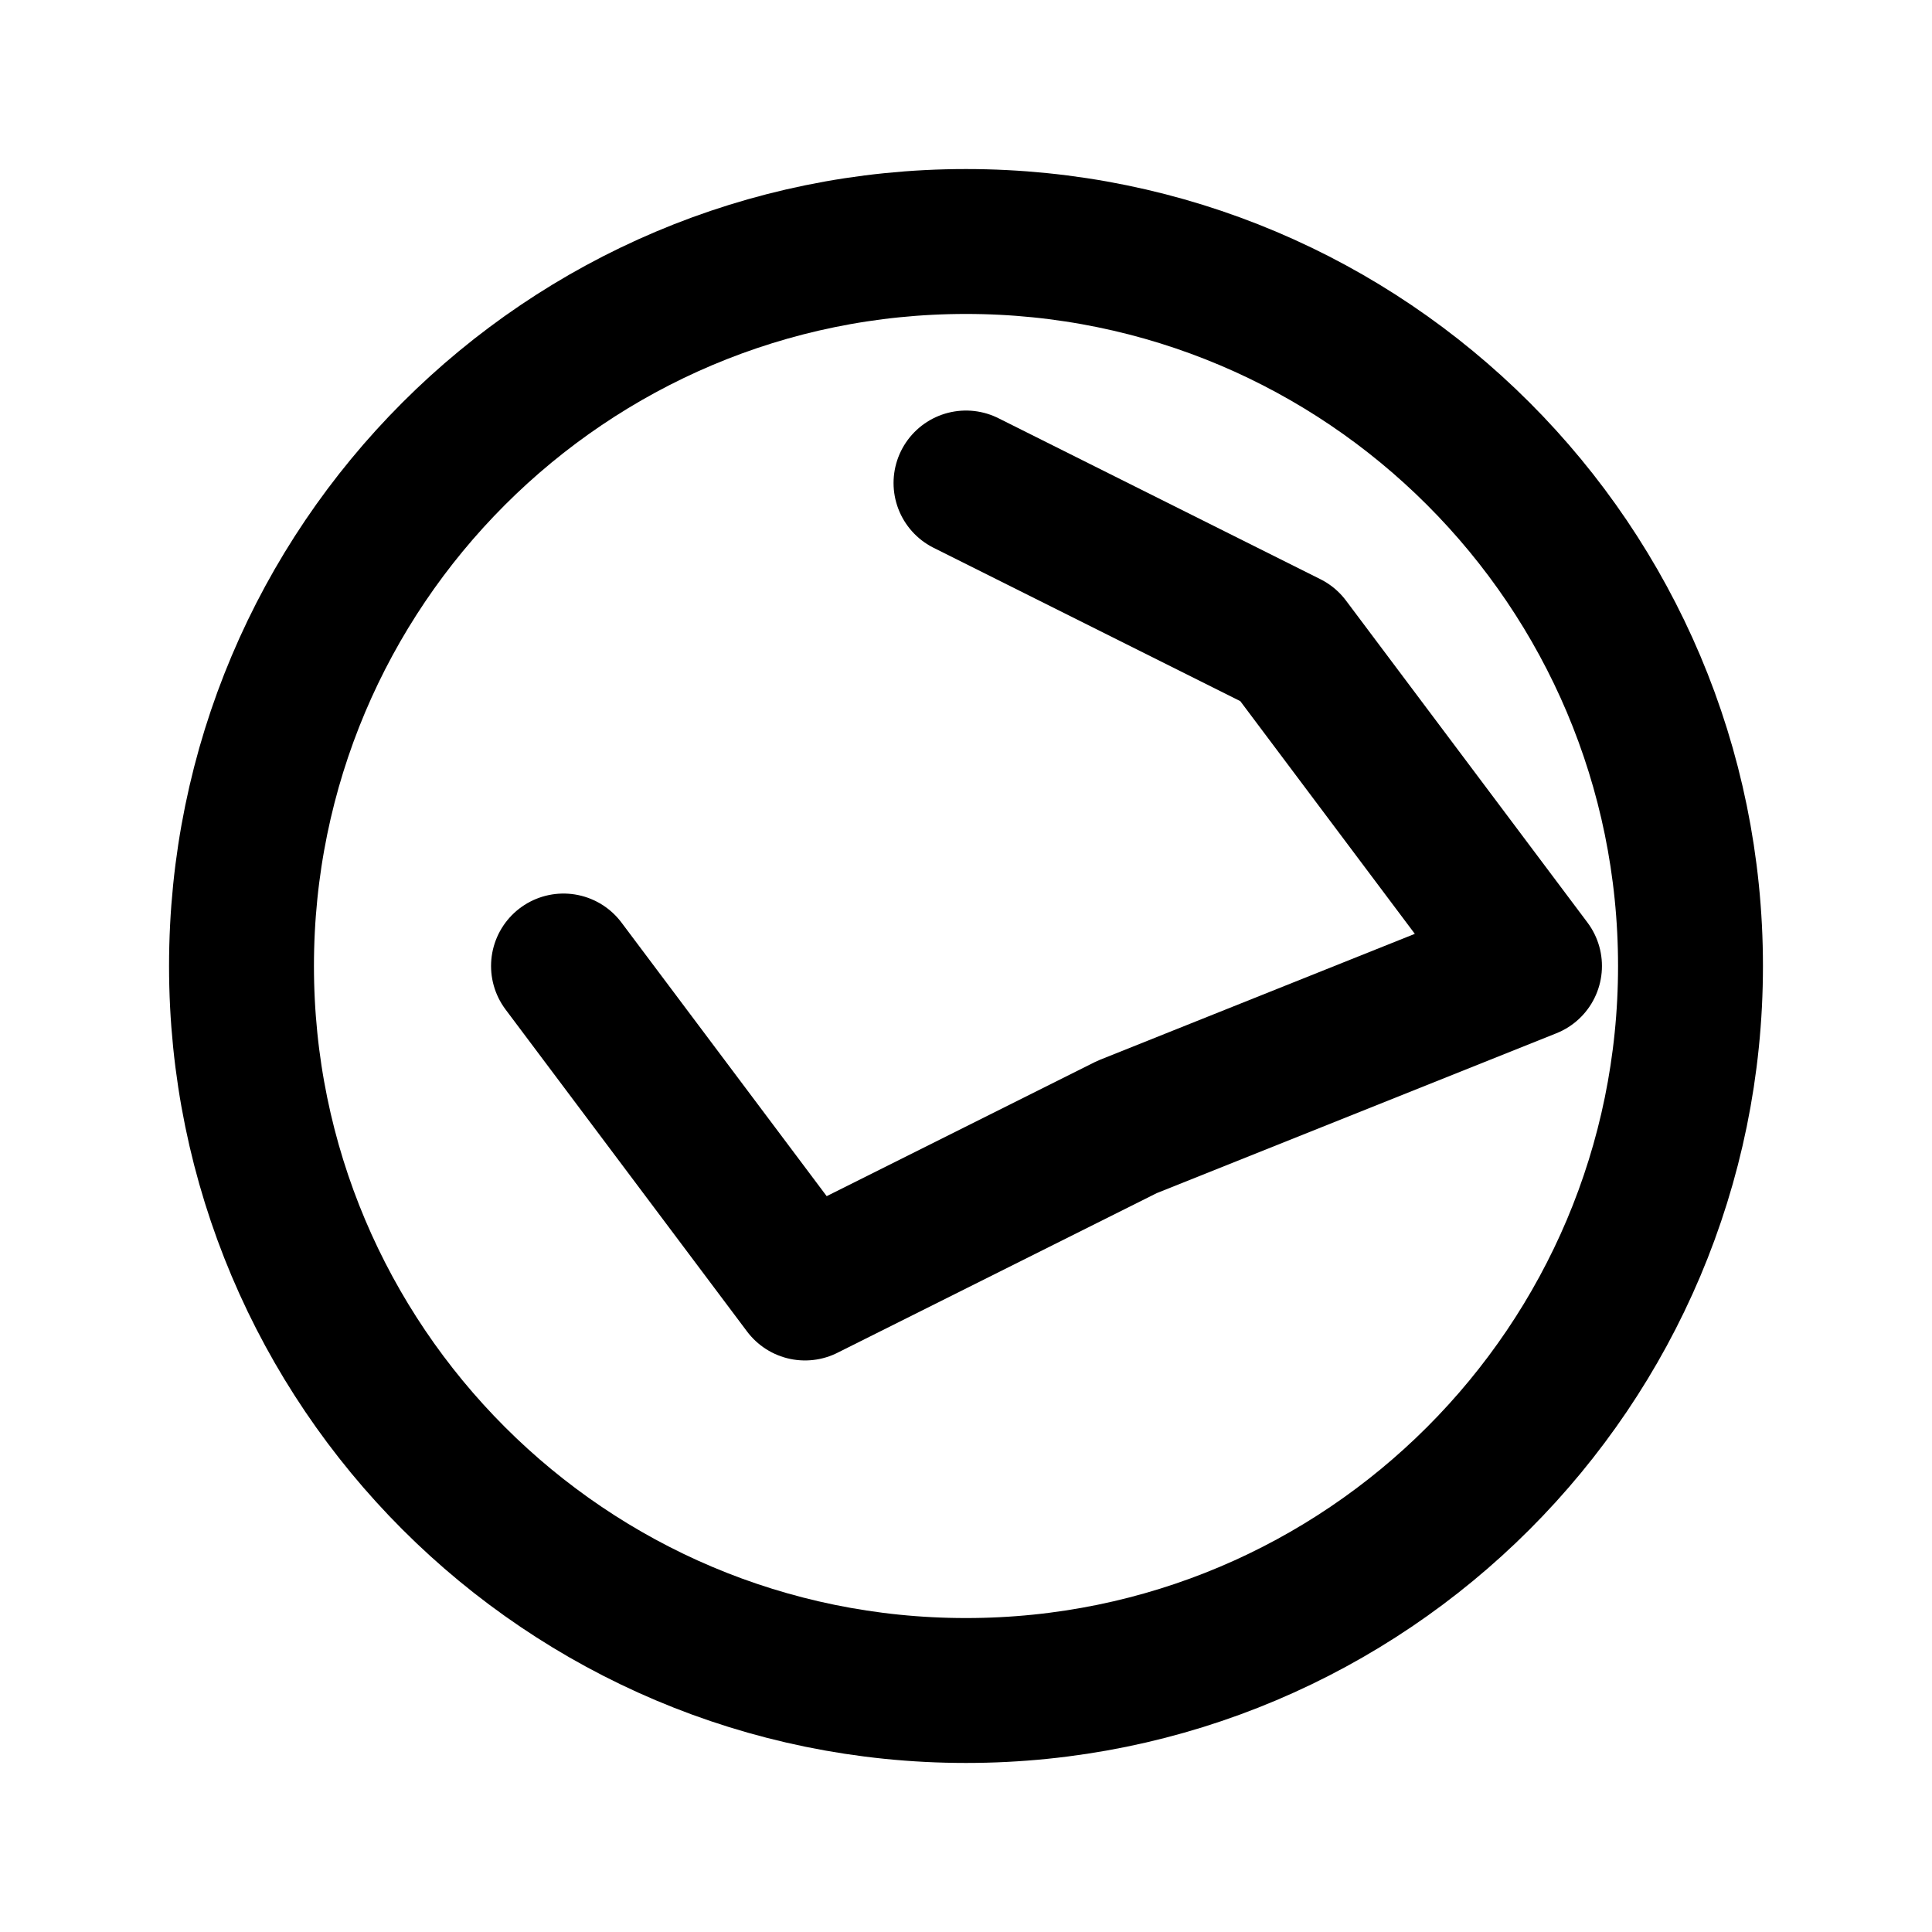
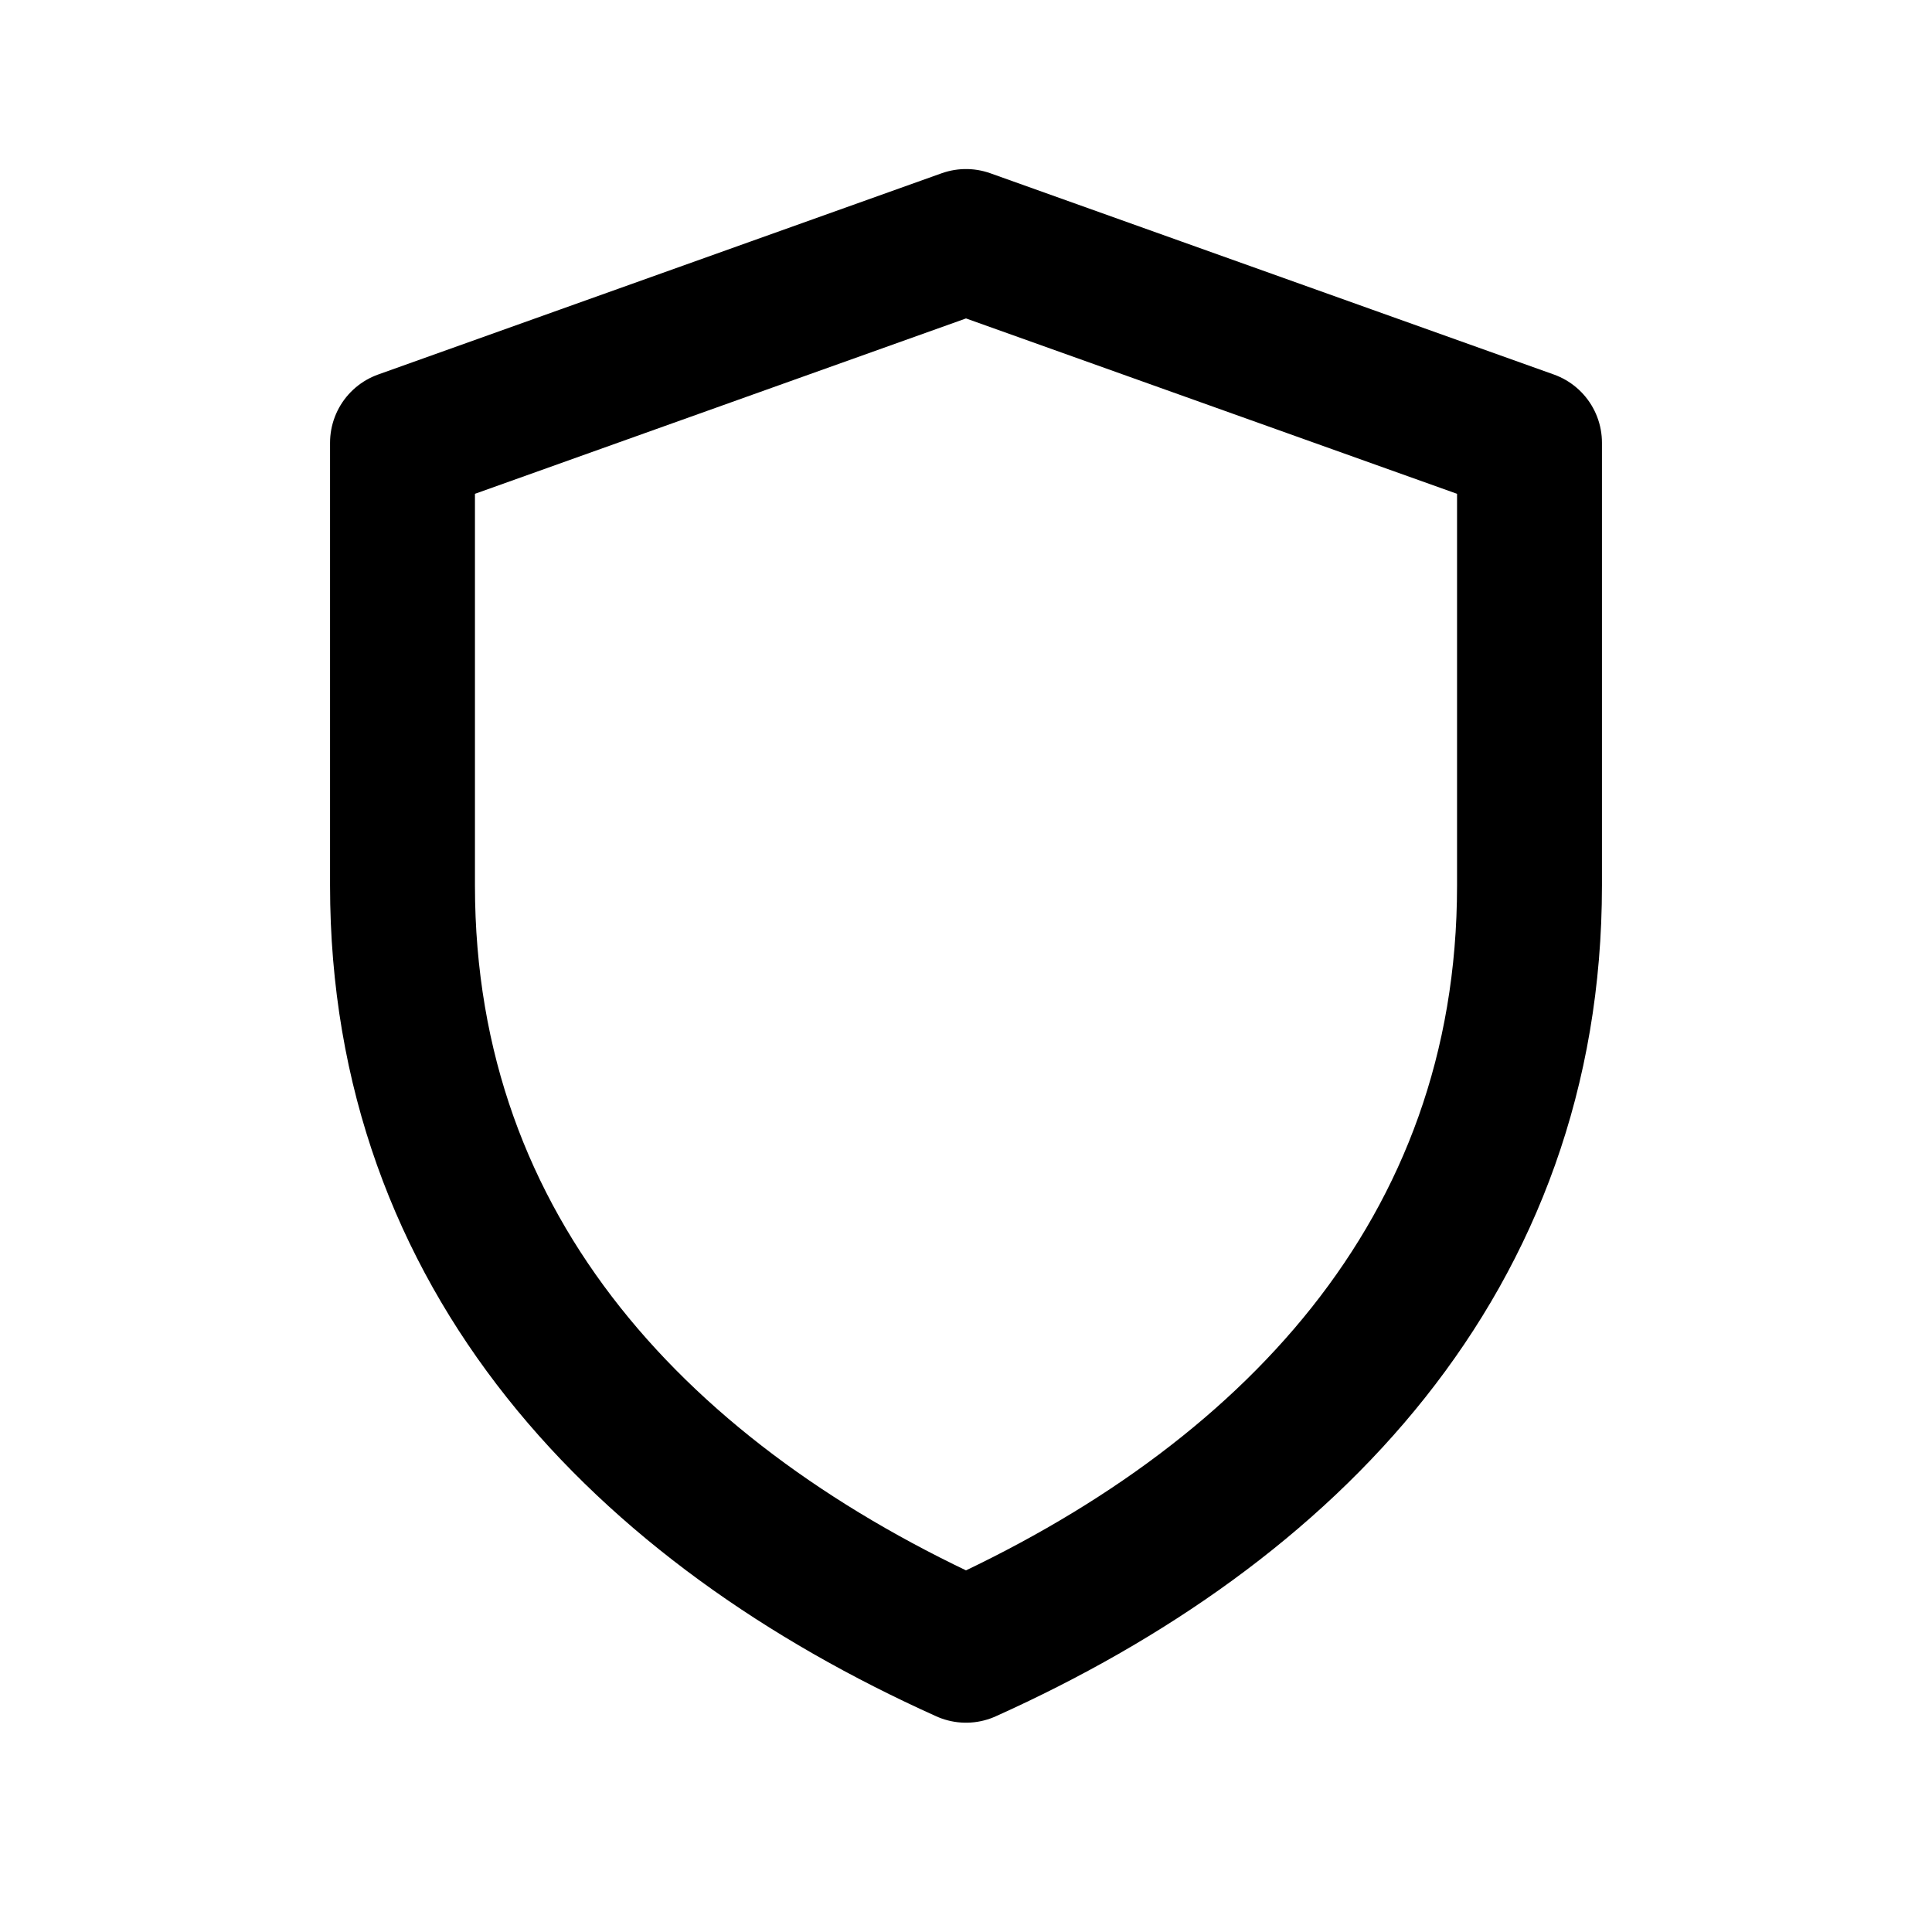
<svg xmlns="http://www.w3.org/2000/svg" viewBox="0 0 24 24" fill="none" stroke="currentColor" stroke-width="1.8" stroke-linecap="round" stroke-linejoin="round">
-   <circle cx="12" cy="12" r="9" />
-   <path d="M12 6l4 2 3 4 -5 2 -4 2 -3 -4 5z" />
+   <path d="M12 3l7 2.5V11c0 4.6-3 7.7-7 9.5C8 18.7 5 15.6 5 11V5.5z" />
</svg>
